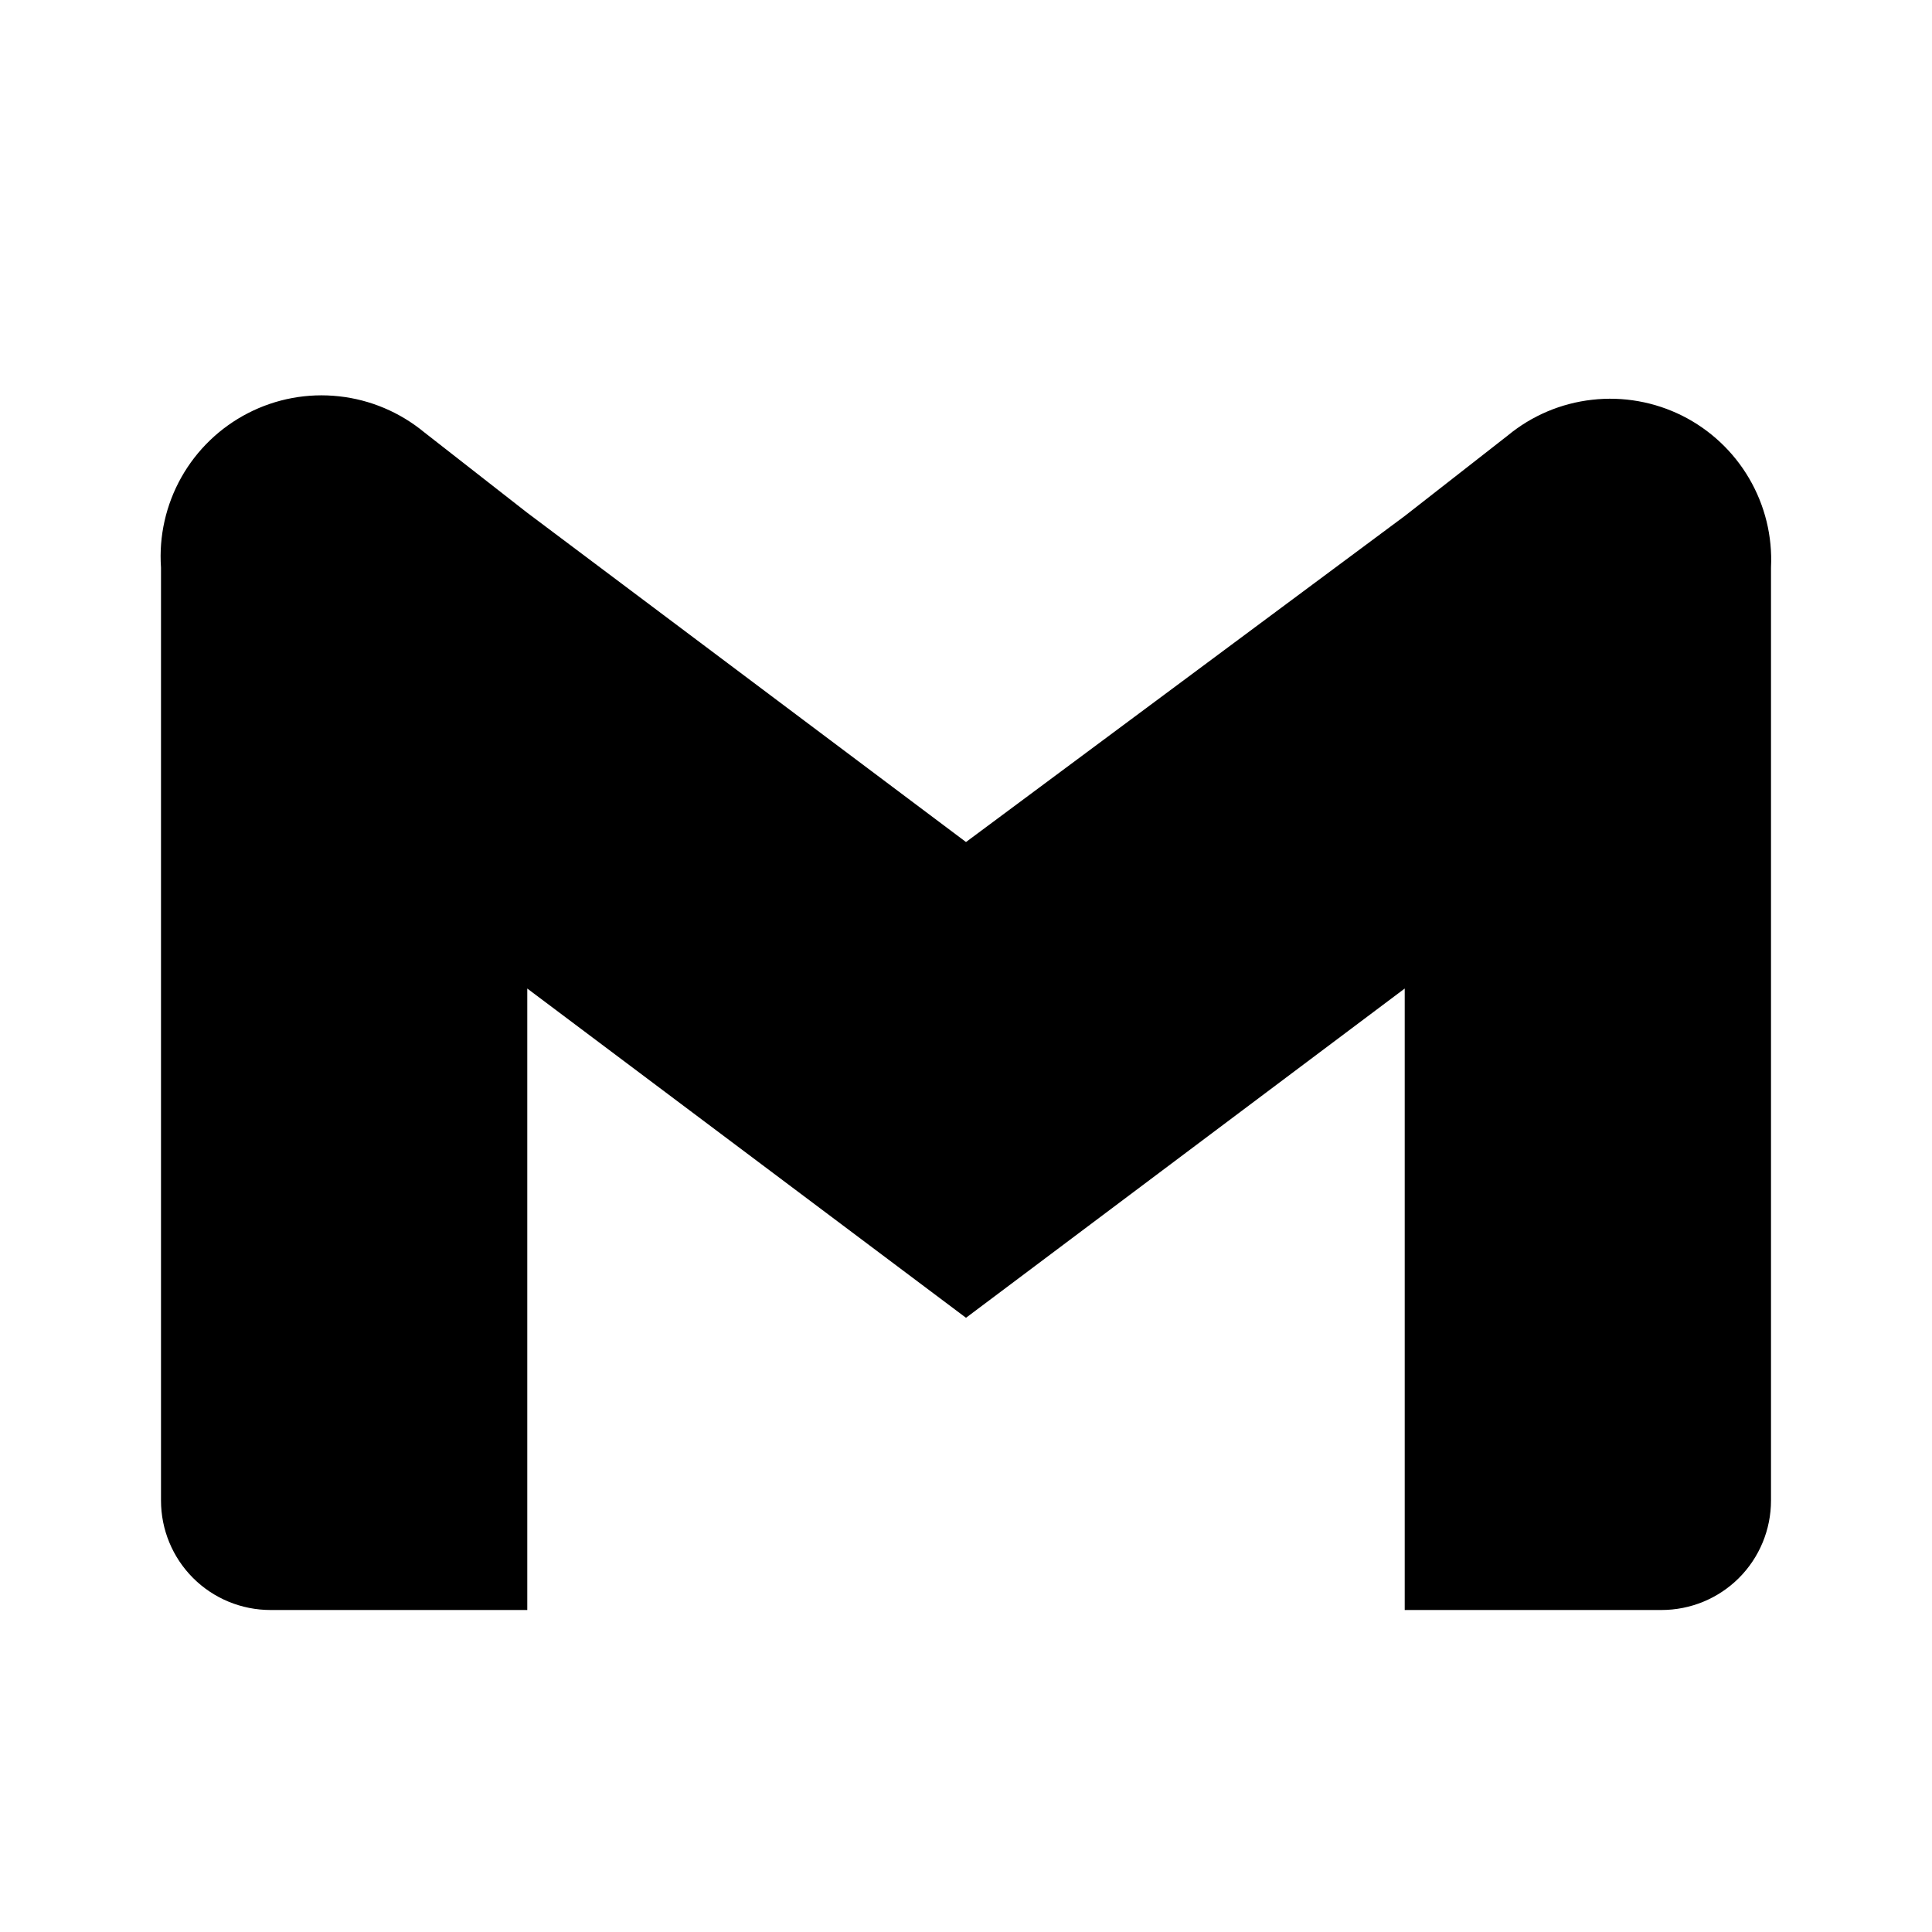
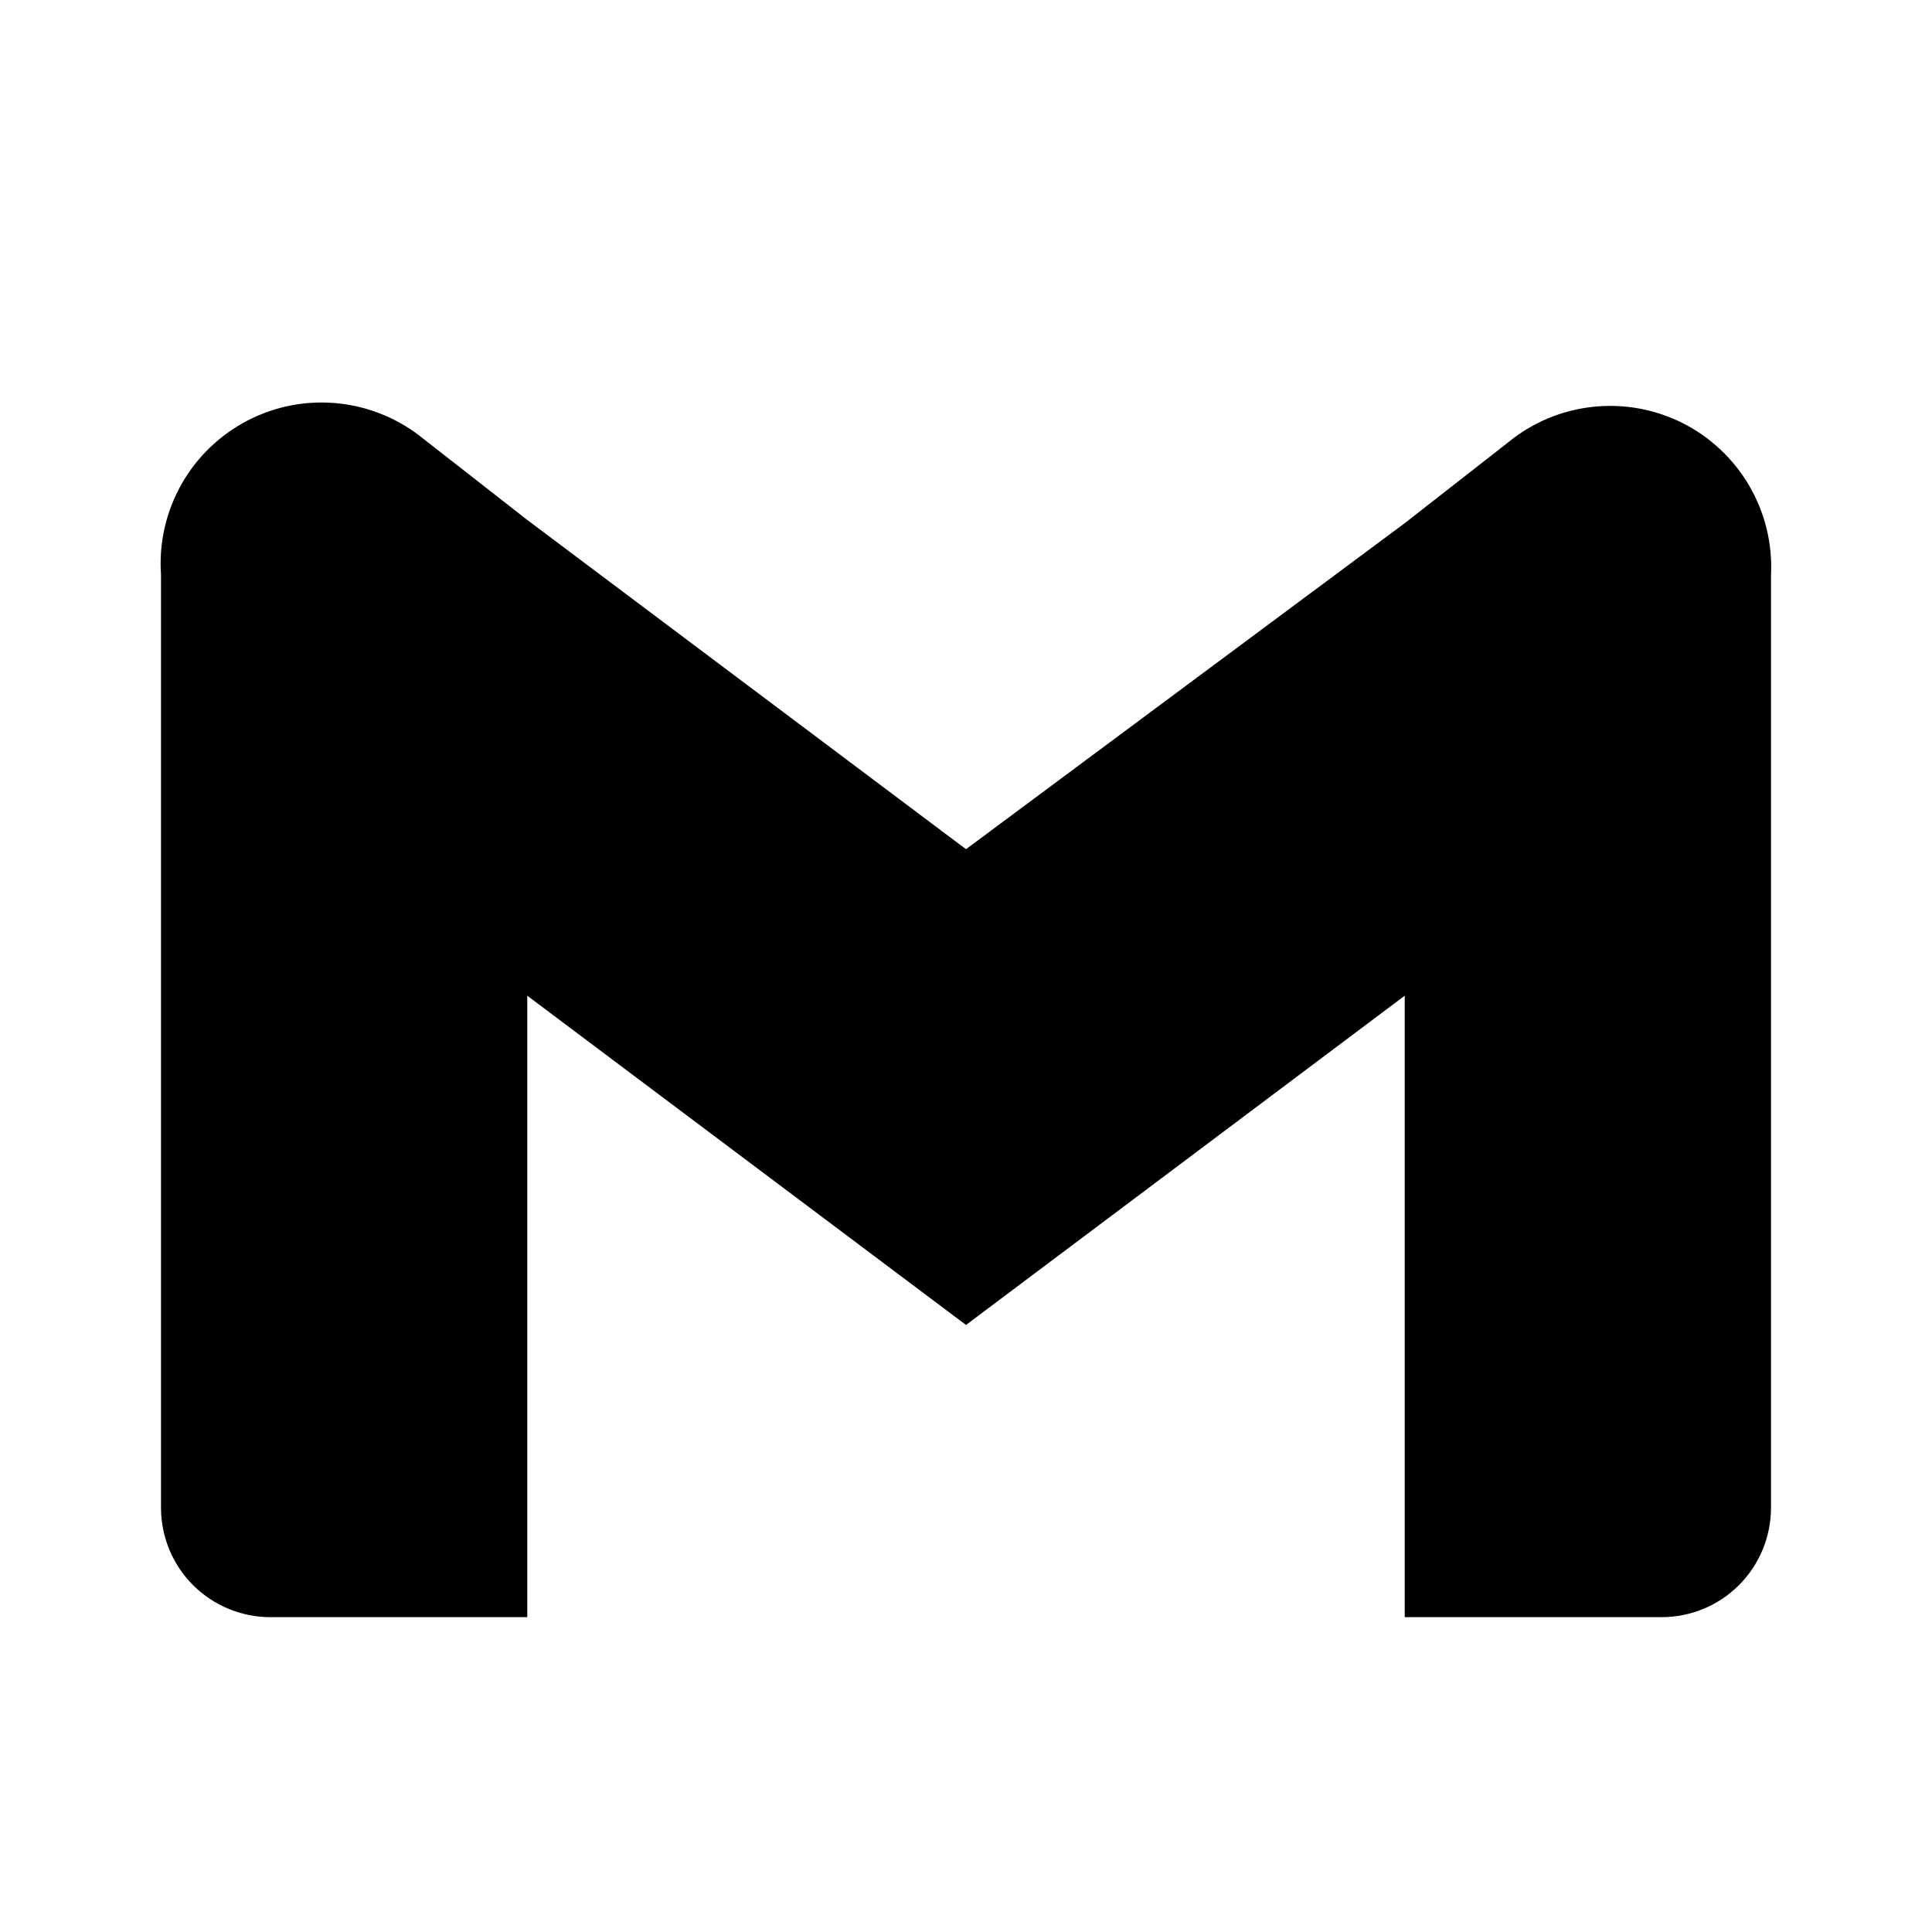
<svg xmlns="http://www.w3.org/2000/svg" viewBox="0 0 24 24" fill="currentColor">
-   <path d="M18.73 5.41L17.45 6.41L12 10.46L6.55 6.37L5.27 5.37C4.968 5.121 4.6 4.965 4.211 4.923C3.822 4.88 3.429 4.953 3.081 5.132C2.733 5.311 2.445 5.588 2.253 5.929C2.061 6.27 1.973 6.66 2 7.05V18.64C2 19.001 2.143 19.347 2.398 19.602C2.653 19.857 2.999 20 3.36 20H6.55V12.28L12 16.37L17.45 12.28V20H20.64C21.001 20 21.347 19.857 21.602 19.602C21.857 19.347 22 19.001 22 18.64V7.05C22.019 6.663 21.925 6.279 21.729 5.944C21.534 5.61 21.245 5.339 20.899 5.165C20.553 4.992 20.163 4.922 19.778 4.966C19.393 5.009 19.029 5.163 18.73 5.41Z" />
+   <path d="M18.73 5.499L17.45 6.499L12 10.549L6.55 6.459L5.27 5.459C4.968 5.21 4.6 5.054 4.211 5.012C3.822 4.969 3.429 5.042 3.081 5.221C2.733 5.4 2.445 5.677 2.253 6.018C2.061 6.359 1.973 6.749 2 7.139V18.729C2 19.09 2.143 19.436 2.398 19.691C2.653 19.946 2.999 20.089 3.36 20.089H6.55V12.369L12 16.459L17.45 12.369V20.089H20.64C21.001 20.089 21.347 19.946 21.602 19.691C21.857 19.436 22 19.09 22 18.729V7.139C22.019 6.752 21.925 6.368 21.729 6.033C21.534 5.699 21.245 5.428 20.899 5.254C20.553 5.081 20.163 5.011 19.778 5.055C19.393 5.098 19.029 5.252 18.73 5.499Z" />
</svg>
